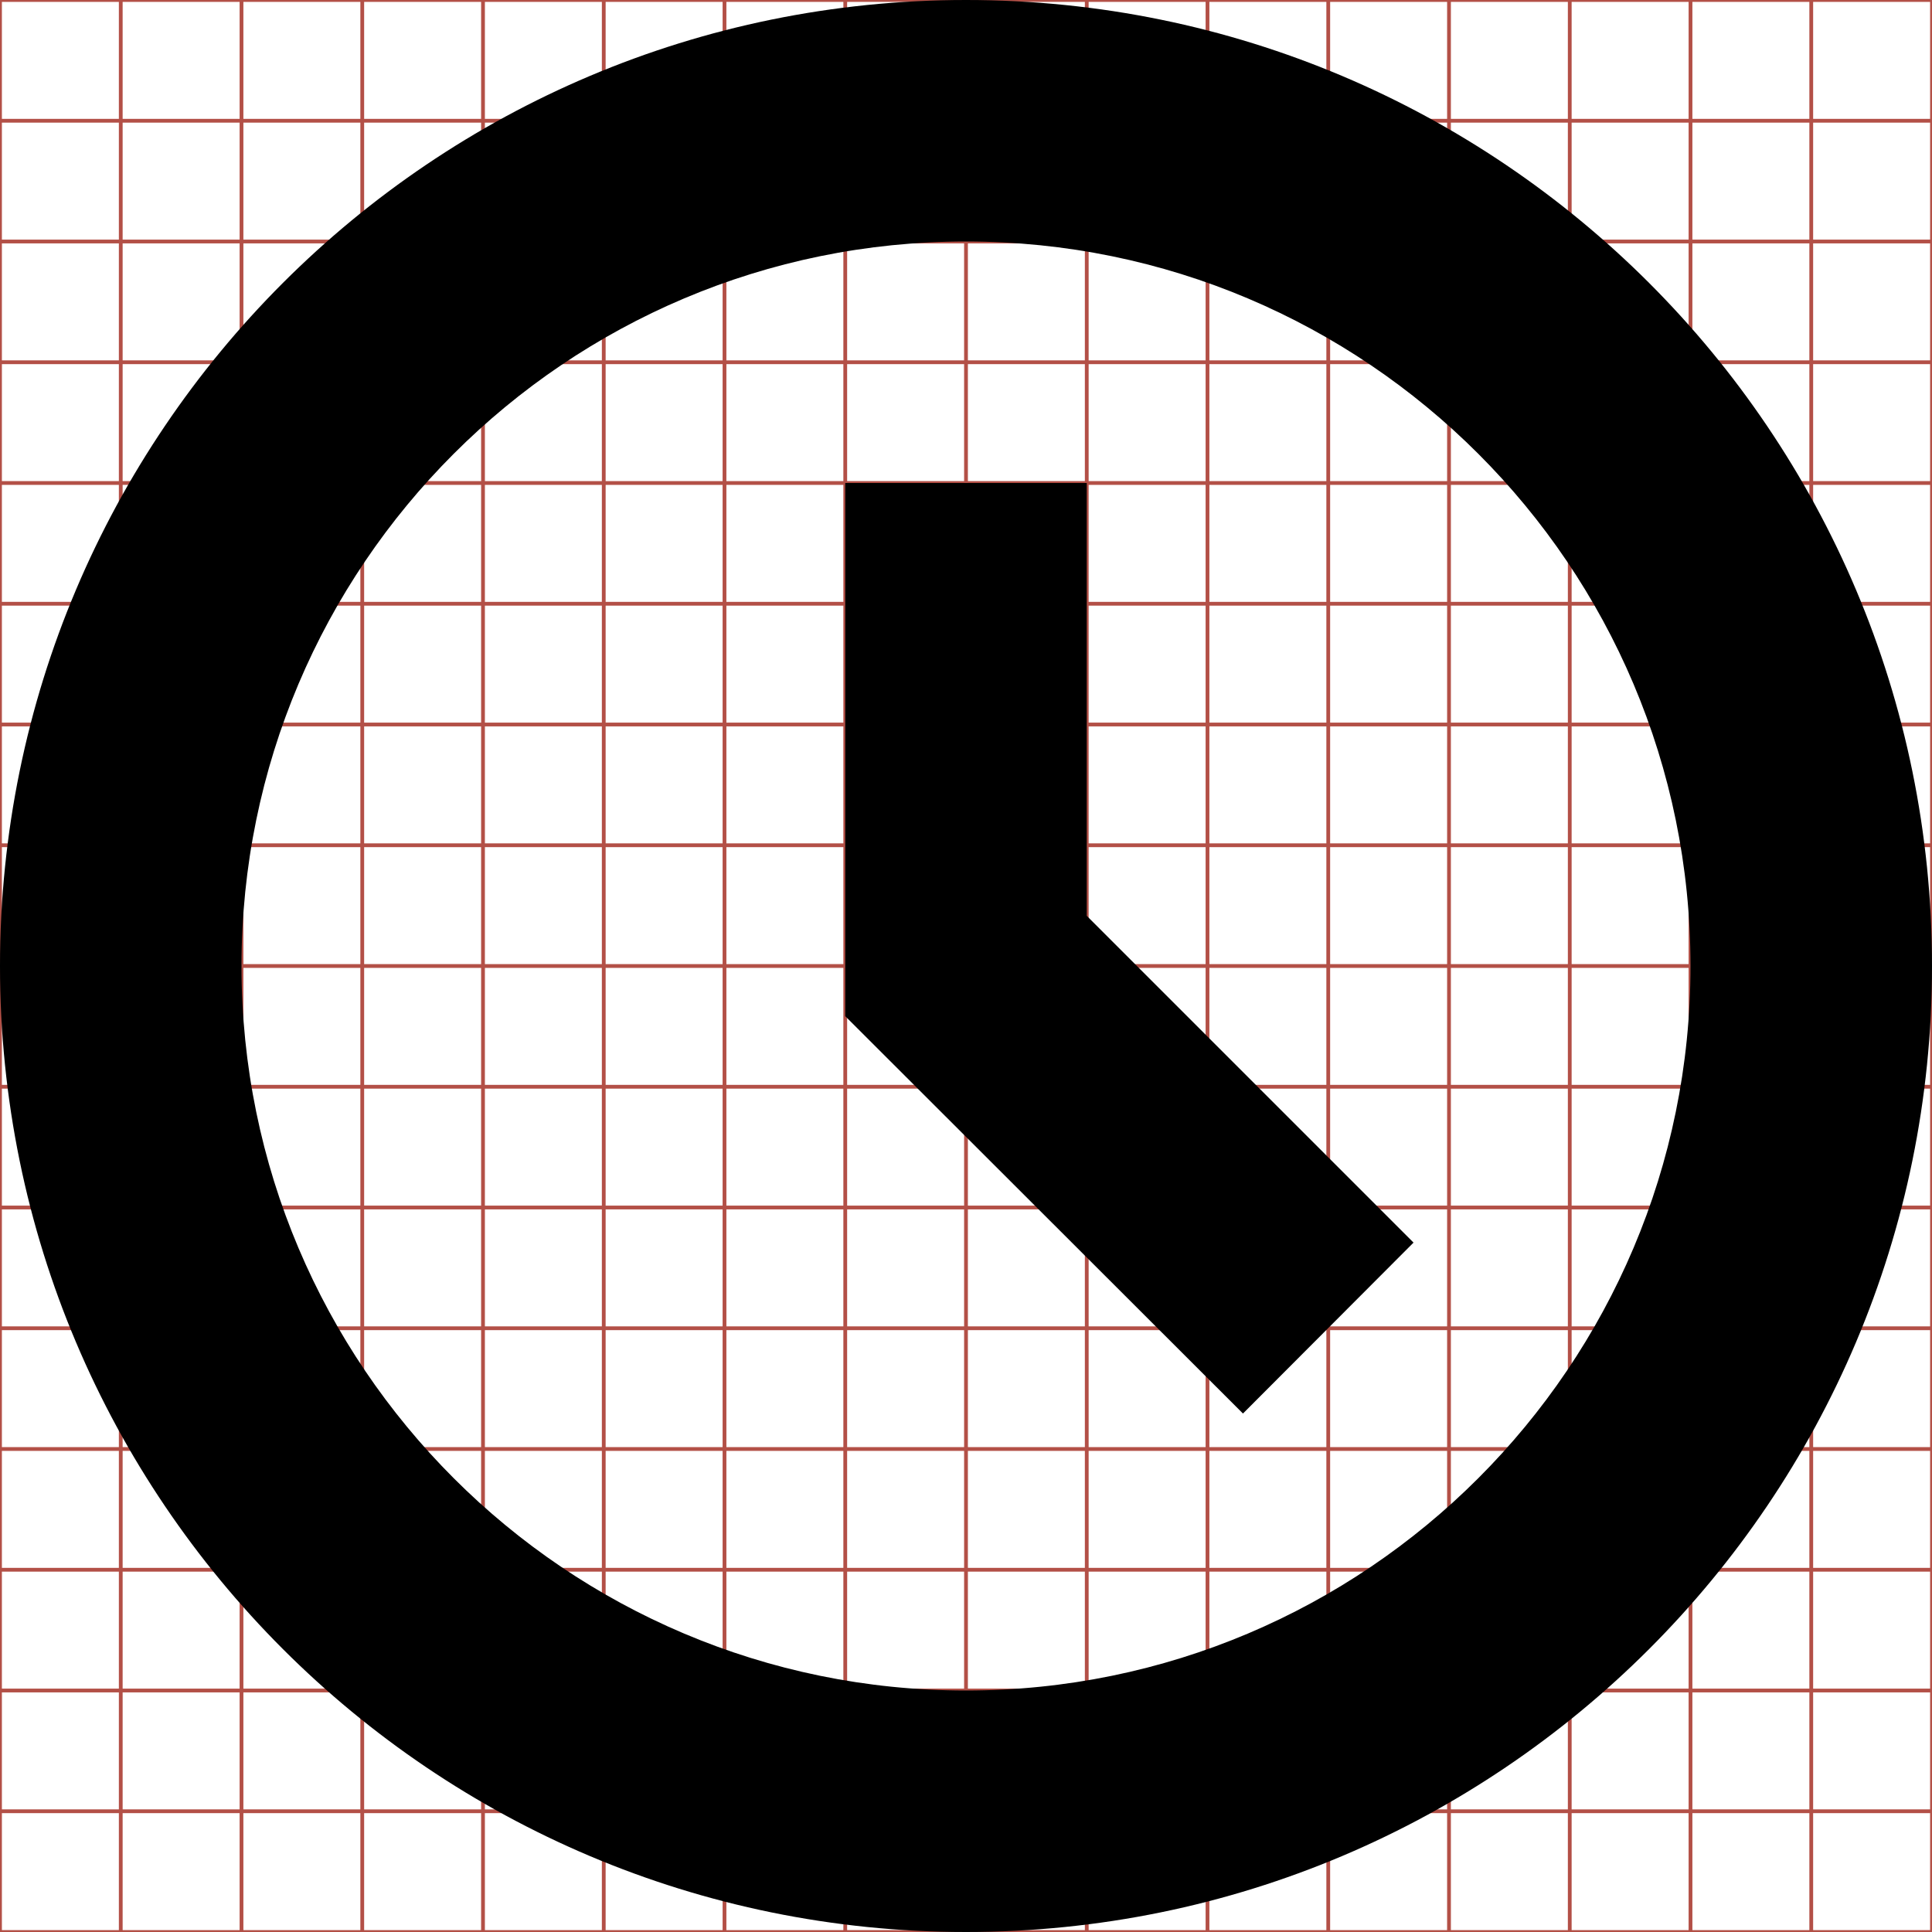
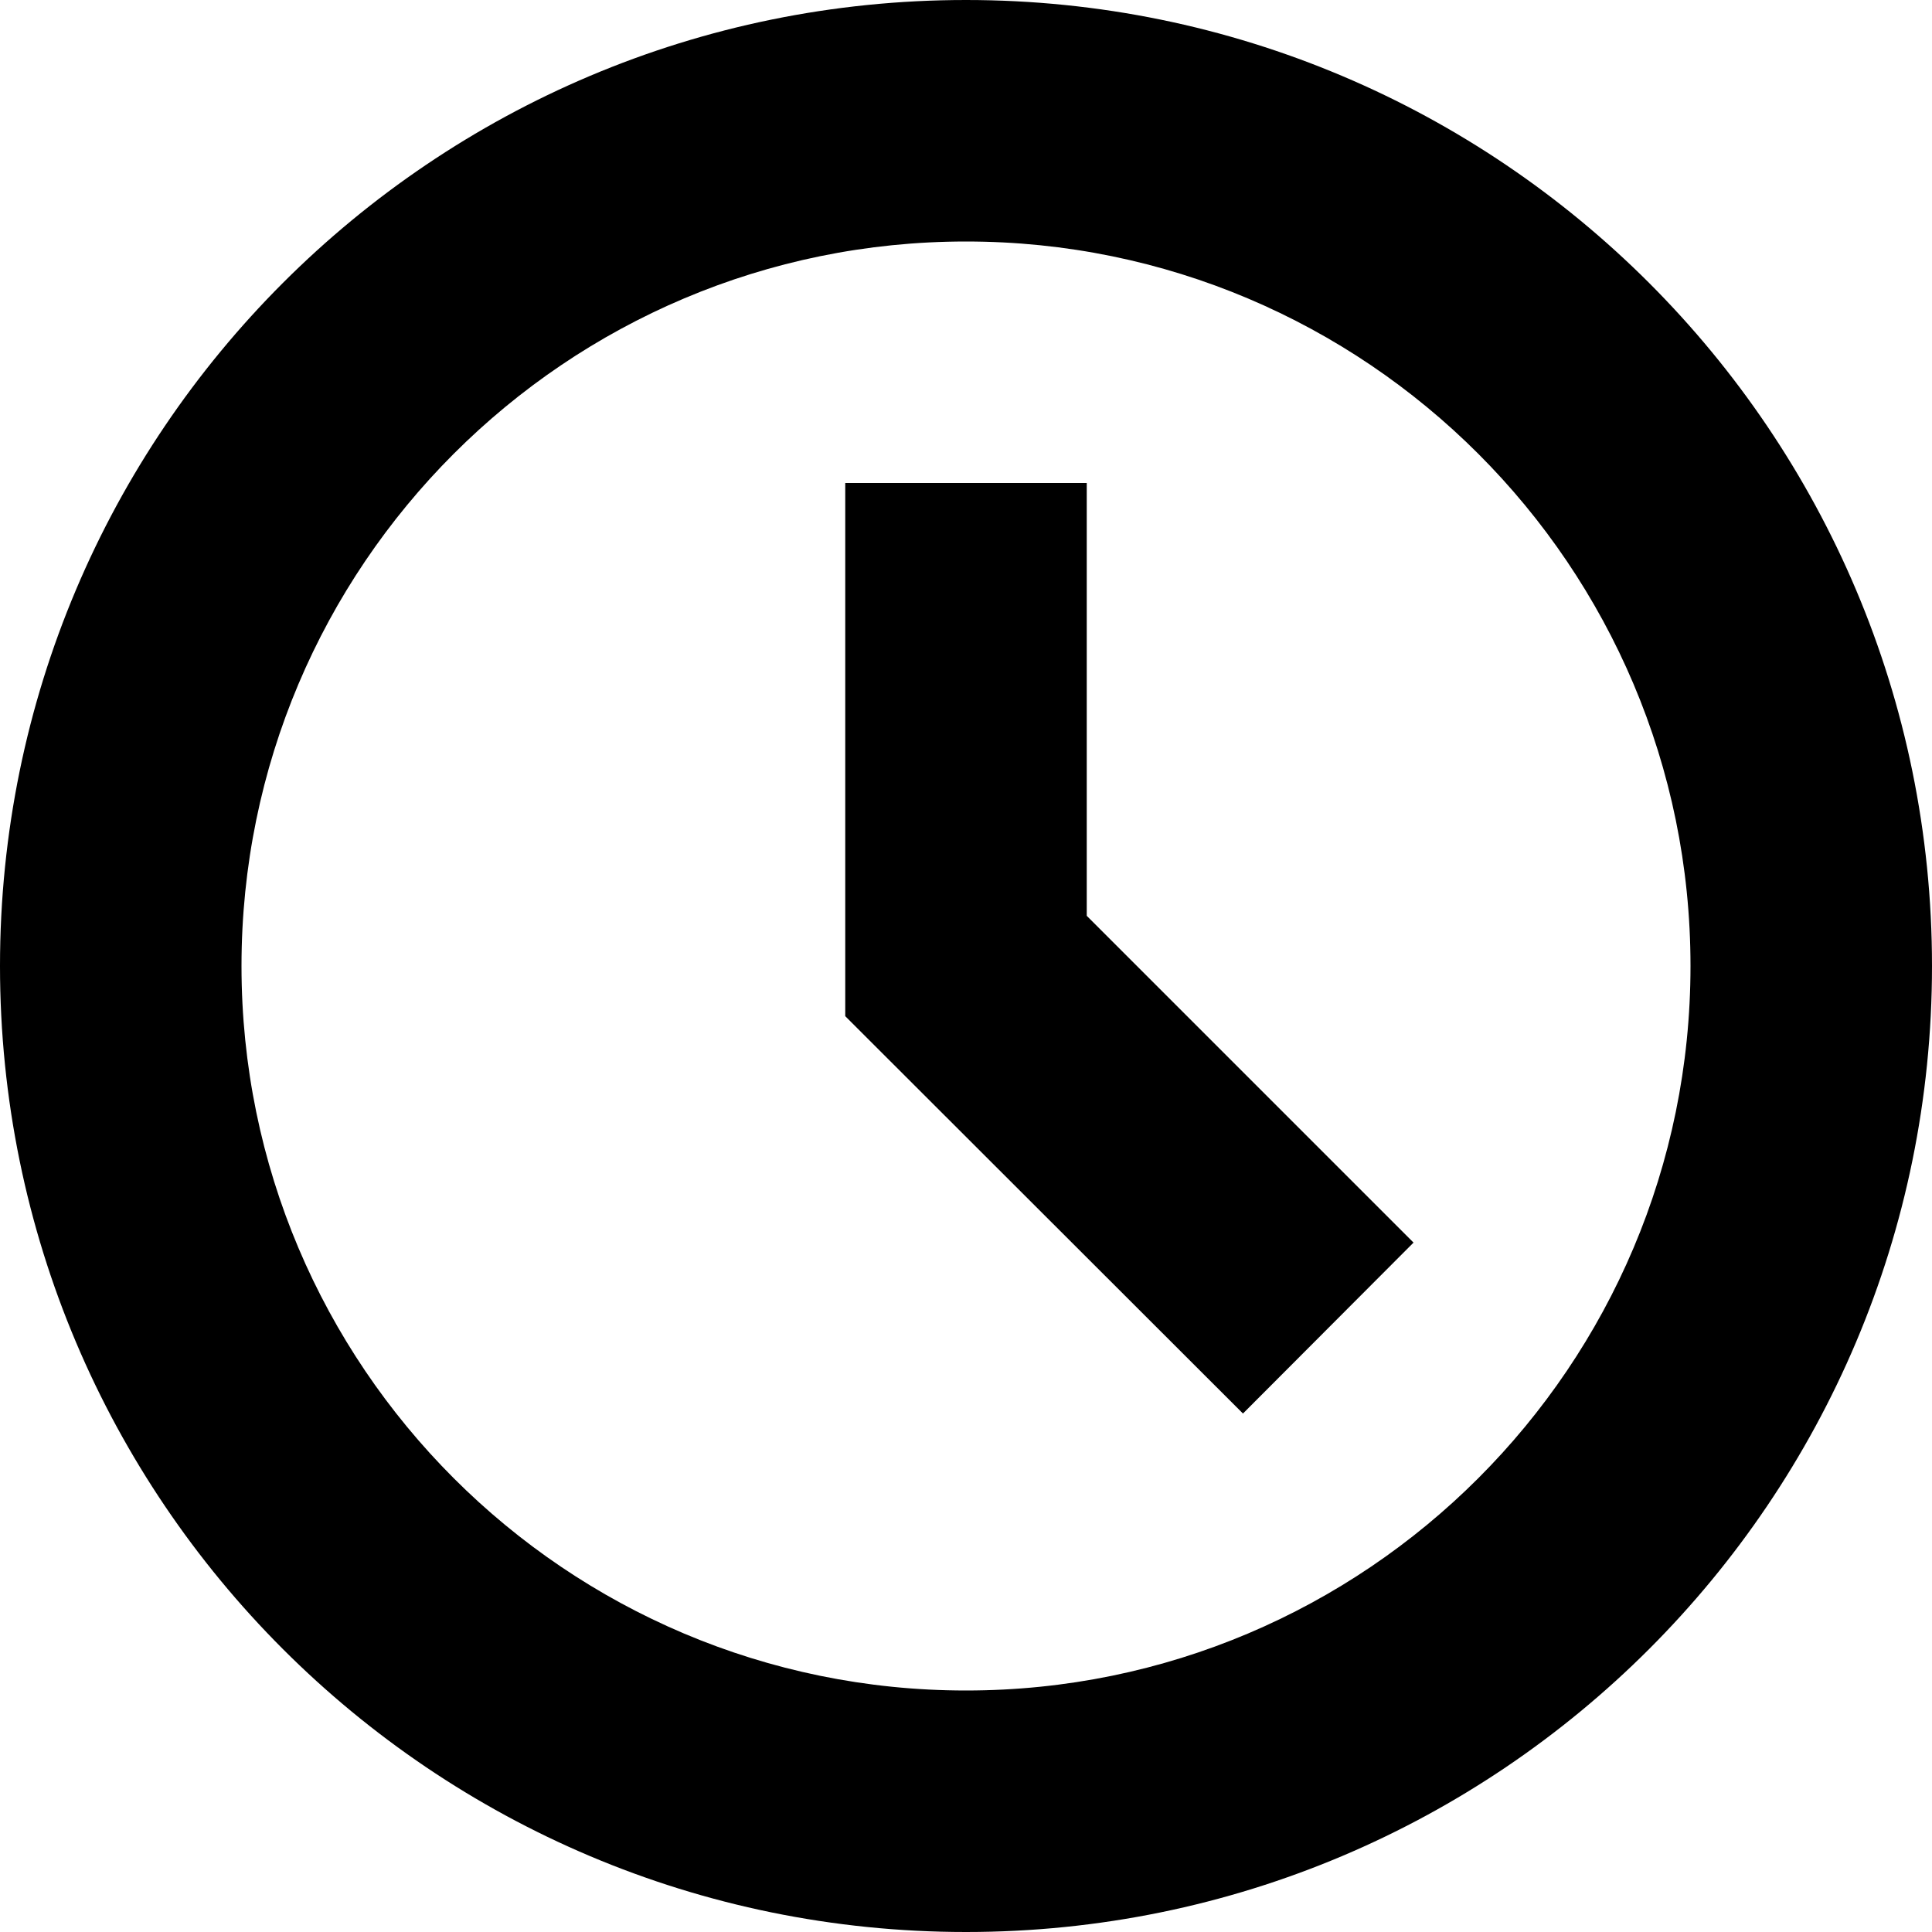
<svg xmlns="http://www.w3.org/2000/svg" version="1.1" id="Layer_1" x="0px" y="0px" width="512px" height="512px" viewBox="0 0 512 512" enable-background="new 0 0 512 512" xml:space="preserve">
-   <g id="svgGrid">
-     <line fill="none" stroke="#B35047" x1="32" y1="0" x2="32" y2="512" />
-     <line fill="none" stroke="#B35047" x1="64" y1="0" x2="64" y2="512" />
-     <line fill="none" stroke="#B35047" x1="96" y1="0" x2="96" y2="512" />
-     <line fill="none" stroke="#B35047" x1="128" y1="0" x2="128" y2="512" />
-     <line fill="none" stroke="#B35047" x1="160" y1="0" x2="160" y2="512" />
-     <line fill="none" stroke="#B35047" x1="192" y1="0" x2="192" y2="512" />
-     <line fill="none" stroke="#B35047" x1="224" y1="0" x2="224" y2="512" />
-     <line fill="none" stroke="#B35047" x1="256" y1="0" x2="256" y2="512" />
-     <line fill="none" stroke="#B35047" x1="288" y1="0" x2="288" y2="512" />
-     <line fill="none" stroke="#B35047" x1="320" y1="0" x2="320" y2="512" />
-     <line fill="none" stroke="#B35047" x1="352" y1="0" x2="352" y2="512" />
-     <line fill="none" stroke="#B35047" x1="384" y1="0" x2="384" y2="512" />
-     <line fill="none" stroke="#B35047" x1="416" y1="0" x2="416" y2="512" />
-     <line fill="none" stroke="#B35047" x1="448" y1="0" x2="448" y2="512" />
-     <line fill="none" stroke="#B35047" x1="480" y1="0" x2="480" y2="512" />
-     <line fill="none" stroke="#B35047" x1="0" y1="32" x2="512" y2="32" />
-     <line fill="none" stroke="#B35047" x1="0" y1="64" x2="512" y2="64" />
-     <line fill="none" stroke="#B35047" x1="0" y1="96" x2="512" y2="96" />
-     <line fill="none" stroke="#B35047" x1="0" y1="128" x2="512" y2="128" />
-     <line fill="none" stroke="#B35047" x1="0" y1="160" x2="512" y2="160" />
-     <line fill="none" stroke="#B35047" x1="0" y1="192" x2="512" y2="192" />
-     <line fill="none" stroke="#B35047" x1="0" y1="224" x2="512" y2="224" />
-     <line fill="none" stroke="#B35047" x1="0" y1="256" x2="512" y2="256" />
-     <line fill="none" stroke="#B35047" x1="0" y1="288" x2="512" y2="288" />
-     <line fill="none" stroke="#B35047" x1="0" y1="320" x2="512" y2="320" />
-     <line fill="none" stroke="#B35047" x1="0" y1="352" x2="512" y2="352" />
-     <line fill="none" stroke="#B35047" x1="0" y1="384" x2="512" y2="384" />
-     <line fill="none" stroke="#B35047" x1="0" y1="416" x2="512" y2="416" />
-     <line fill="none" stroke="#B35047" x1="0" y1="448" x2="512" y2="448" />
-     <line fill="none" stroke="#B35047" x1="0" y1="480" x2="512" y2="480" />
-     <rect fill="none" stroke="#B35047" width="512" height="512" />
-   </g>
  <path d="M288,128h-64v141.3l105.4,105.3l45.2-45.3L288,242.7V128z M256,0C114.6,0,0,114.6,0,256s114.6,256,256,256  s256-114.6,256-256S397.4,0,256,0z M256,448c-106,0-192-86-192-192S150,64,256,64s192,86,192,192S362,448,256,448z" />
</svg>
